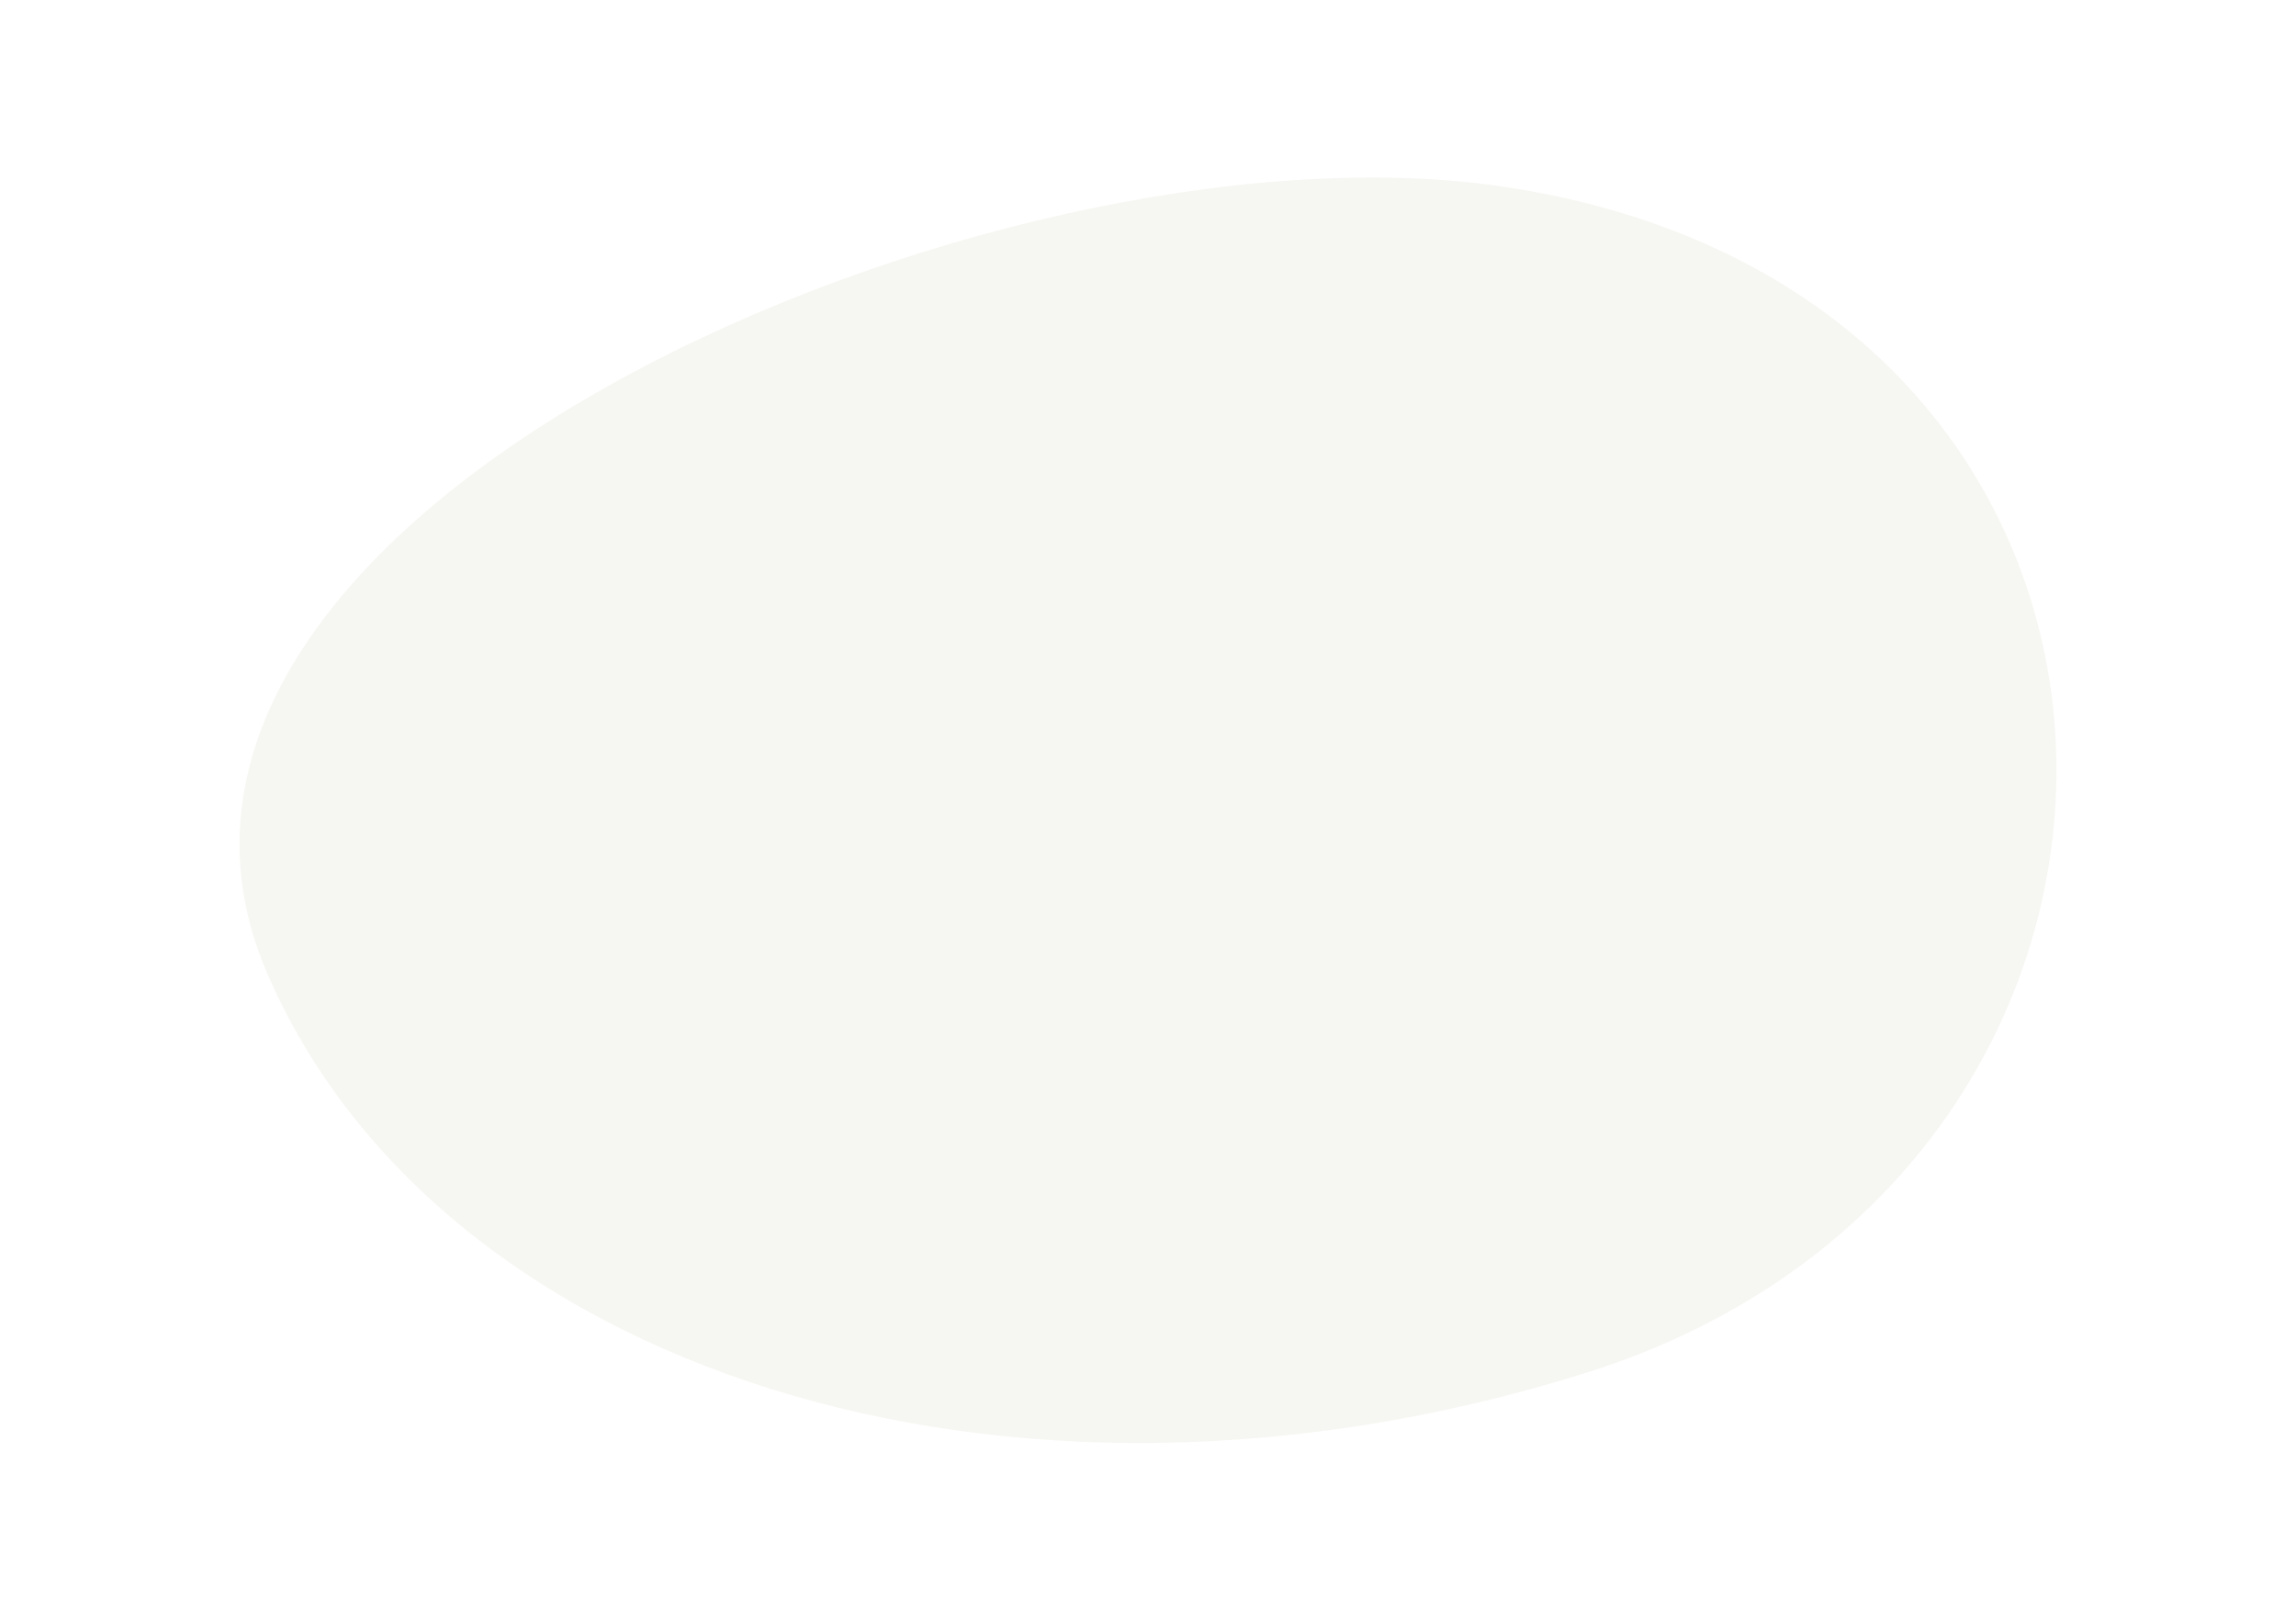
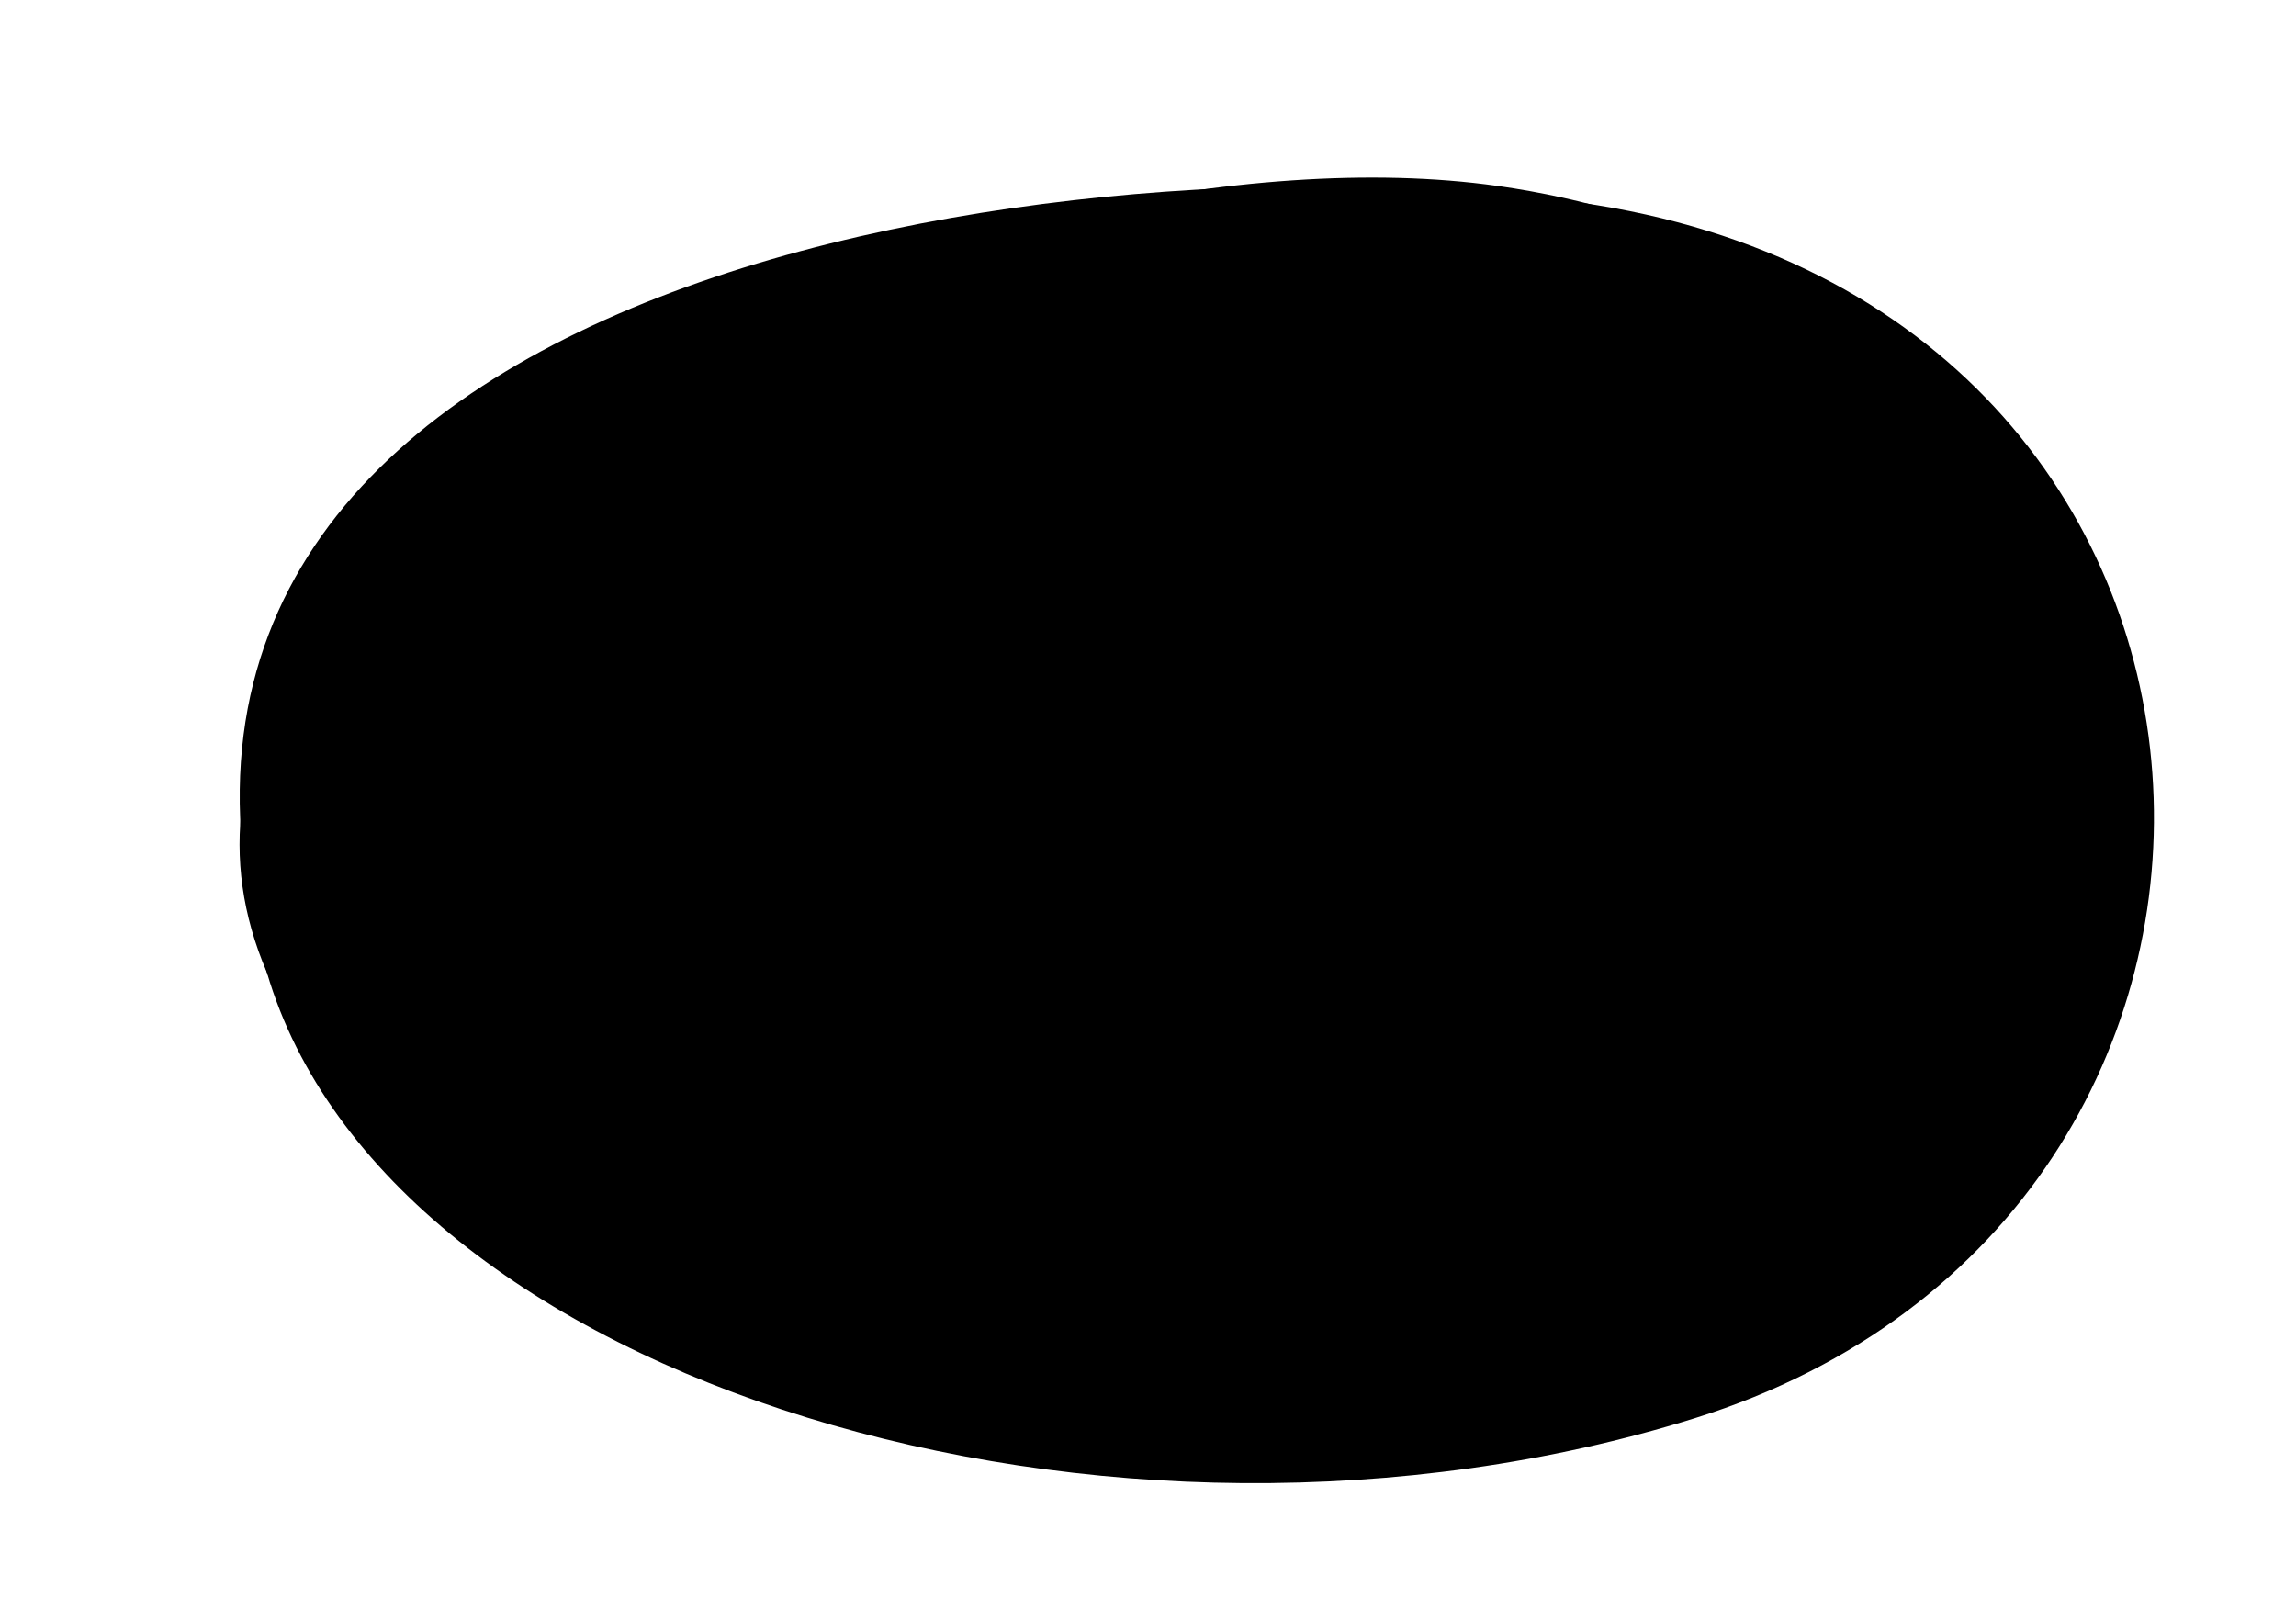
- <svg xmlns="http://www.w3.org/2000/svg" class="random-shapes" viewBox="0 0 340 240">
-   <path d="M221.72,27.52C147.48,17,10.19,75.72,39.52,144c25,58.2,108.72,86.39,195.17,59.34C330.76,173.3,328.89,42.74,221.72,27.52Z" style="fill: #f6f6f2" />
+ <svg xmlns="http://www.w3.org/2000/svg" class="random-shape" viewBox="0 0 340 240">
+   <path class="start" d="M221.72,27.52C147.48,17,10.19,75.72,39.52,144c25,58.2,108.72,86.39,195.17,59.34C330.76,173.3,328.89,42.74,221.72,27.52Z" />
+   <path class="end" d="M234,30C159.76,19.46,9,40,39.52,144c17.84,60.78,125,93,211.48,66C347.08,179.93,341.18,45.22,234,30Z" />
</svg>
